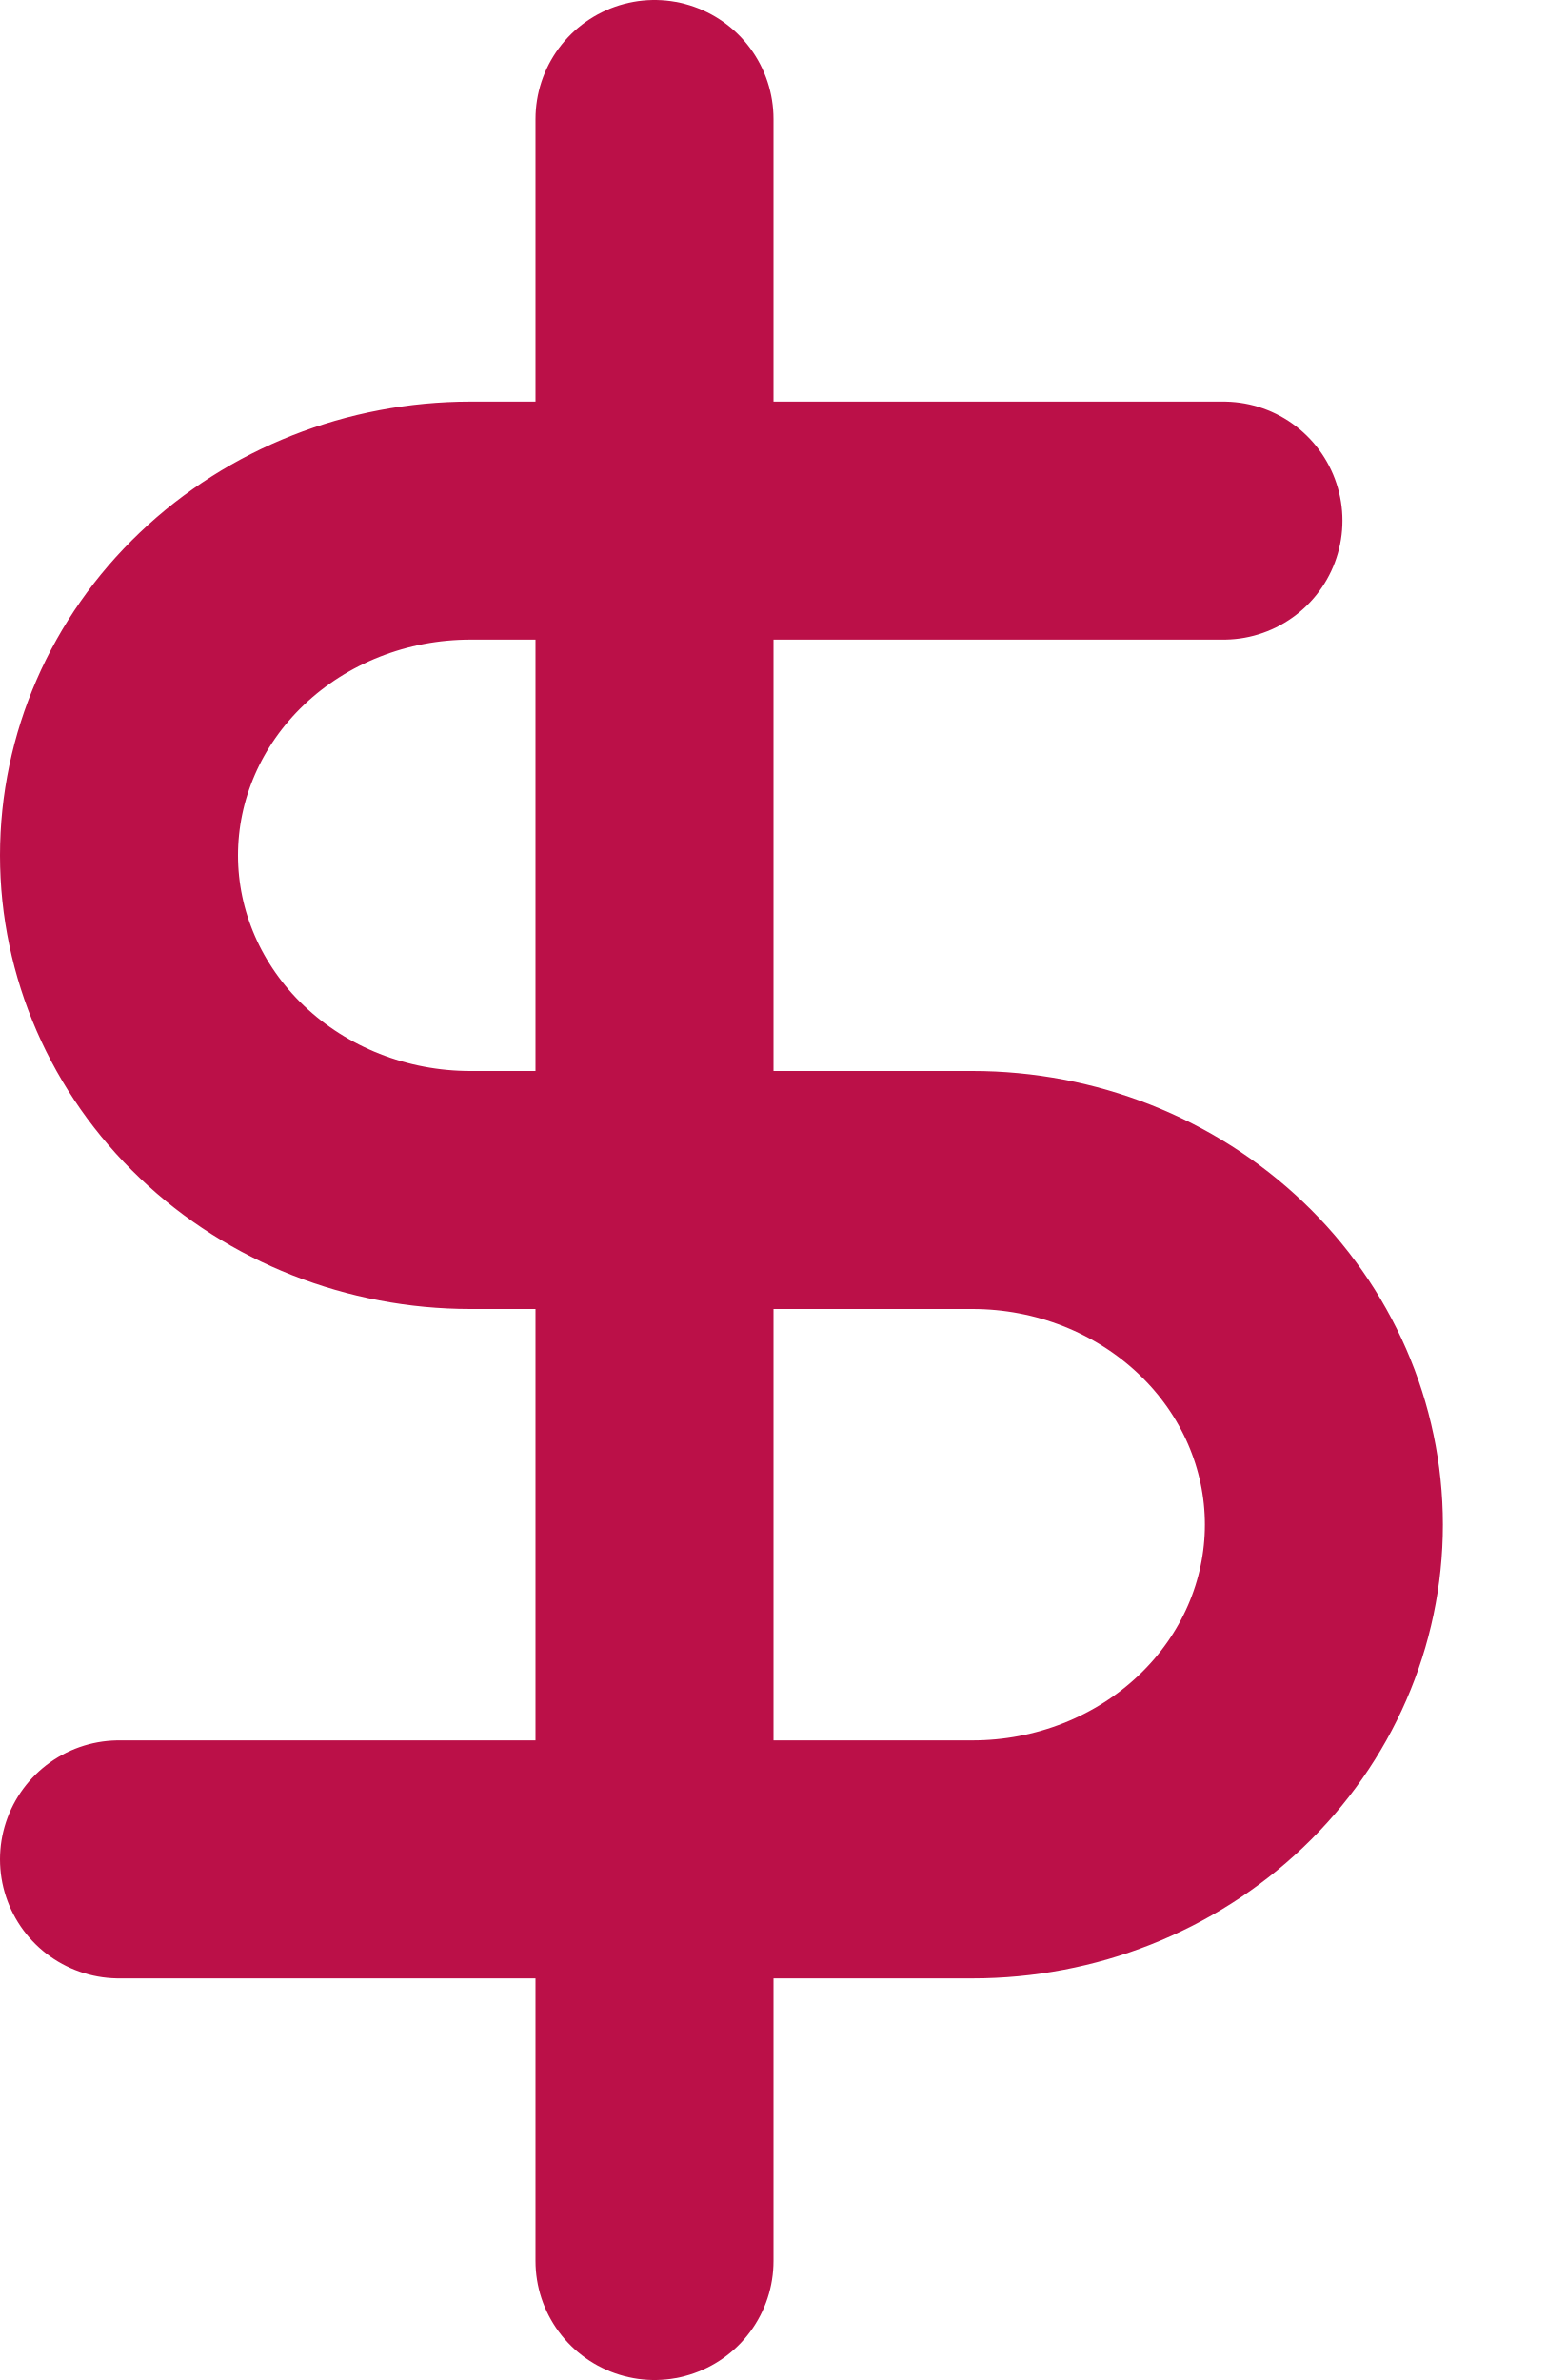
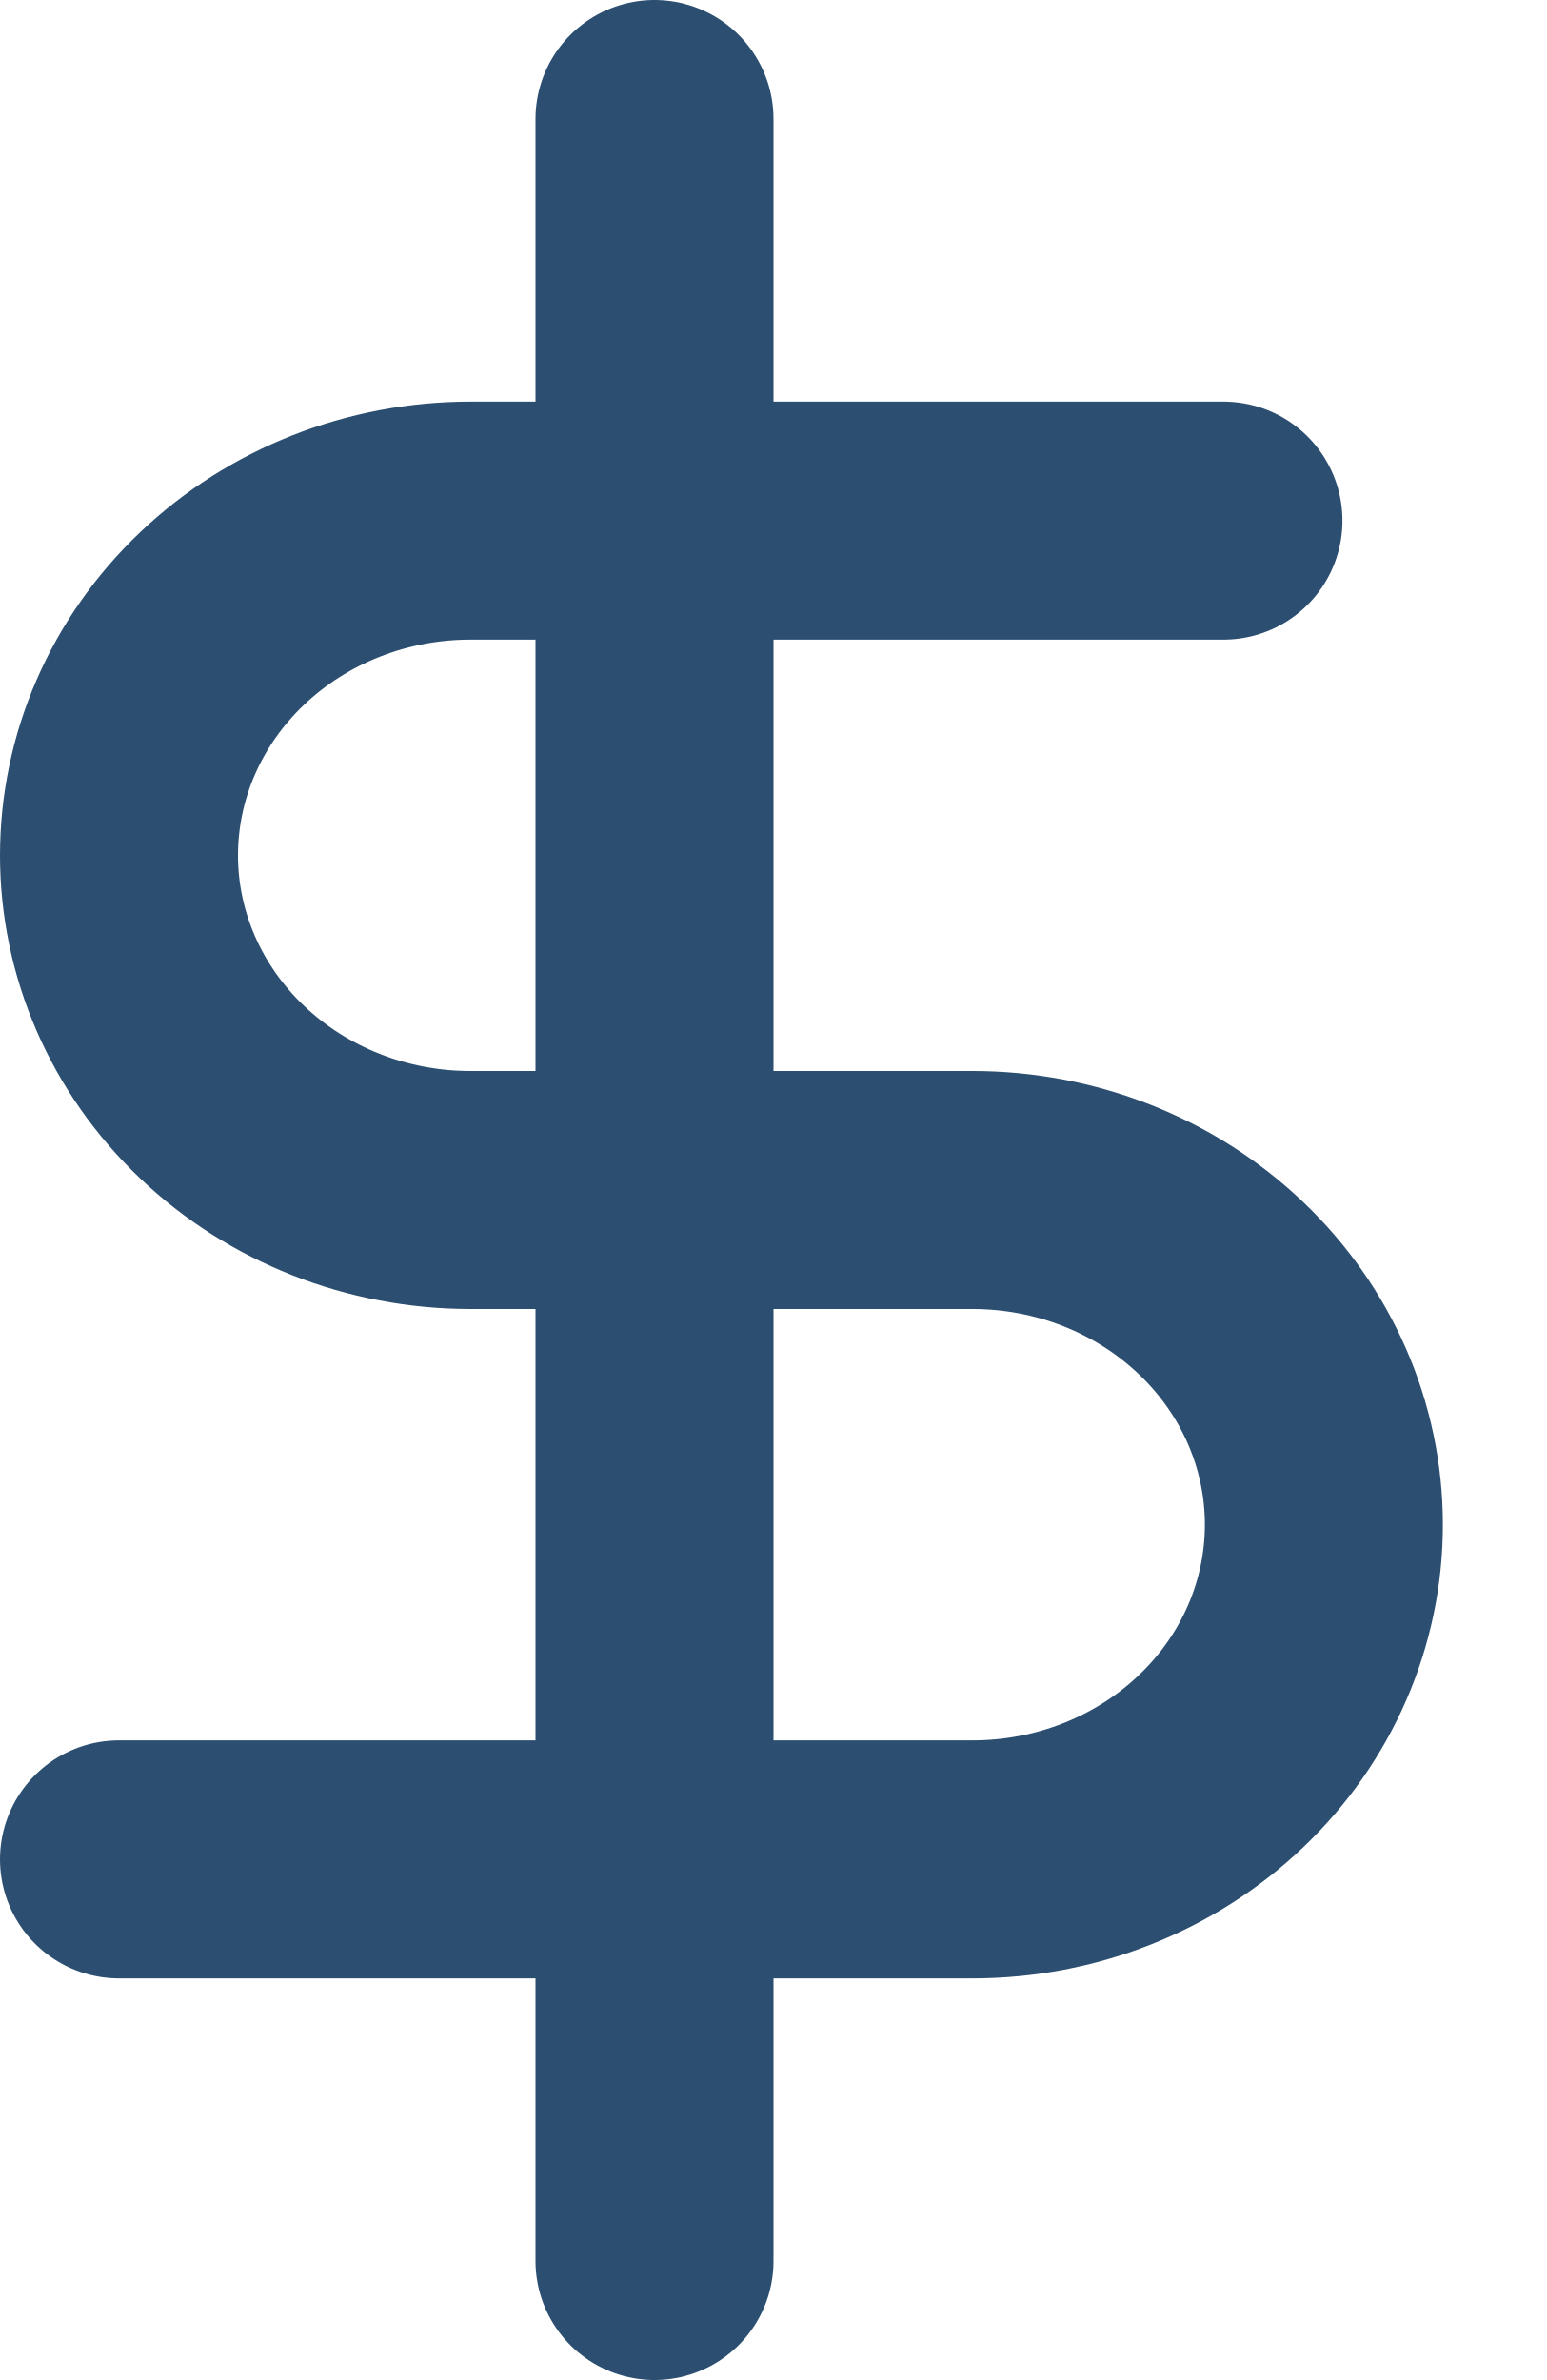
<svg xmlns="http://www.w3.org/2000/svg" width="13" height="20" viewBox="0 0 13 20" fill="none">
-   <path d="M5.5 1V19" stroke="#BB1048" stroke-width="2" stroke-linecap="round" stroke-linejoin="round" />
-   <path d="M10.281 4.375H3.953C3.17 4.375 2.419 4.671 1.865 5.199C1.311 5.726 1 6.442 1 7.188C1 7.933 1.311 8.649 1.865 9.176C2.419 9.704 3.17 10 3.953 10H8.172C8.955 10 9.706 10.296 10.26 10.824C10.814 11.351 11.125 12.067 11.125 12.812C11.125 13.558 10.814 14.274 10.26 14.801C9.706 15.329 8.955 15.625 8.172 15.625H1" stroke="#BB1048" stroke-width="2" stroke-linecap="round" stroke-linejoin="round" />
+   <path d="M5.5 1V19" stroke="#2C4F71" stroke-width="2" stroke-linecap="round" stroke-linejoin="round" />
+   <path d="M10.281 4.375H3.953C3.17 4.375 2.419 4.671 1.865 5.199C1.311 5.726 1 6.442 1 7.188C1 7.933 1.311 8.649 1.865 9.176C2.419 9.704 3.17 10 3.953 10H8.172C8.955 10 9.706 10.296 10.26 10.824C10.814 11.351 11.125 12.067 11.125 12.812C11.125 13.558 10.814 14.274 10.26 14.801C9.706 15.329 8.955 15.625 8.172 15.625H1" stroke="#2C4F71" stroke-width="2" stroke-linecap="round" stroke-linejoin="round" />
</svg>
